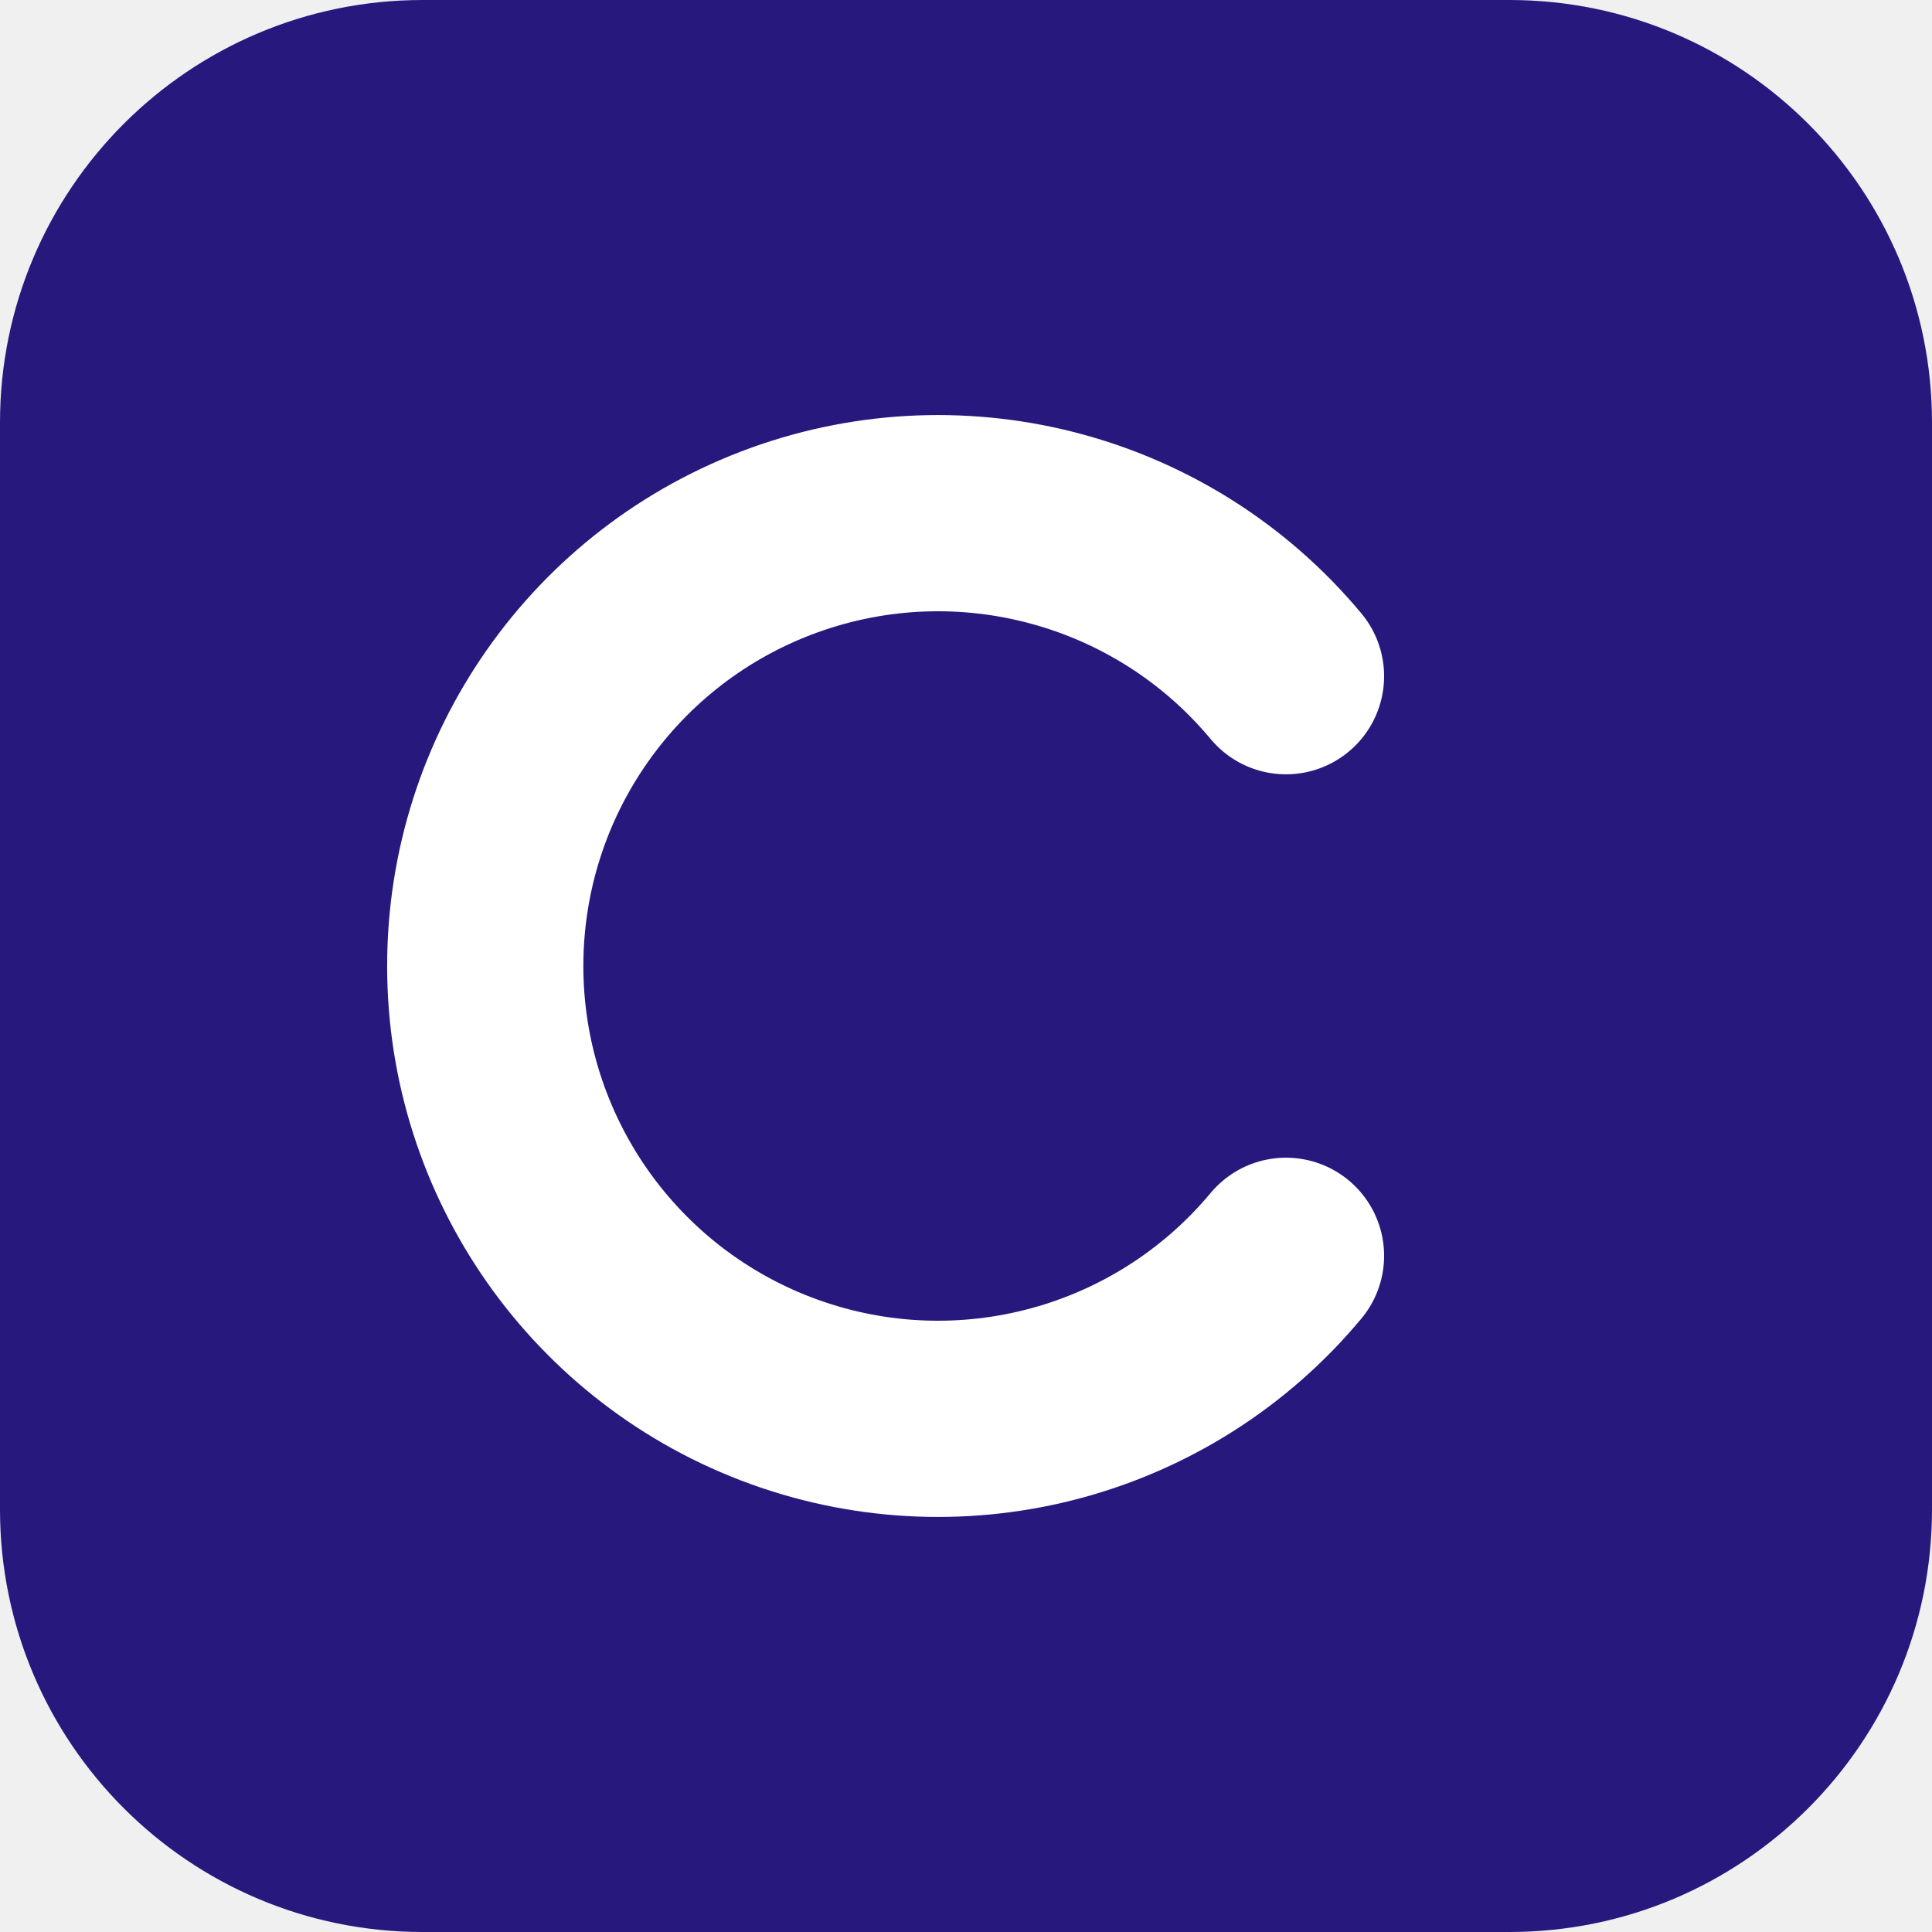
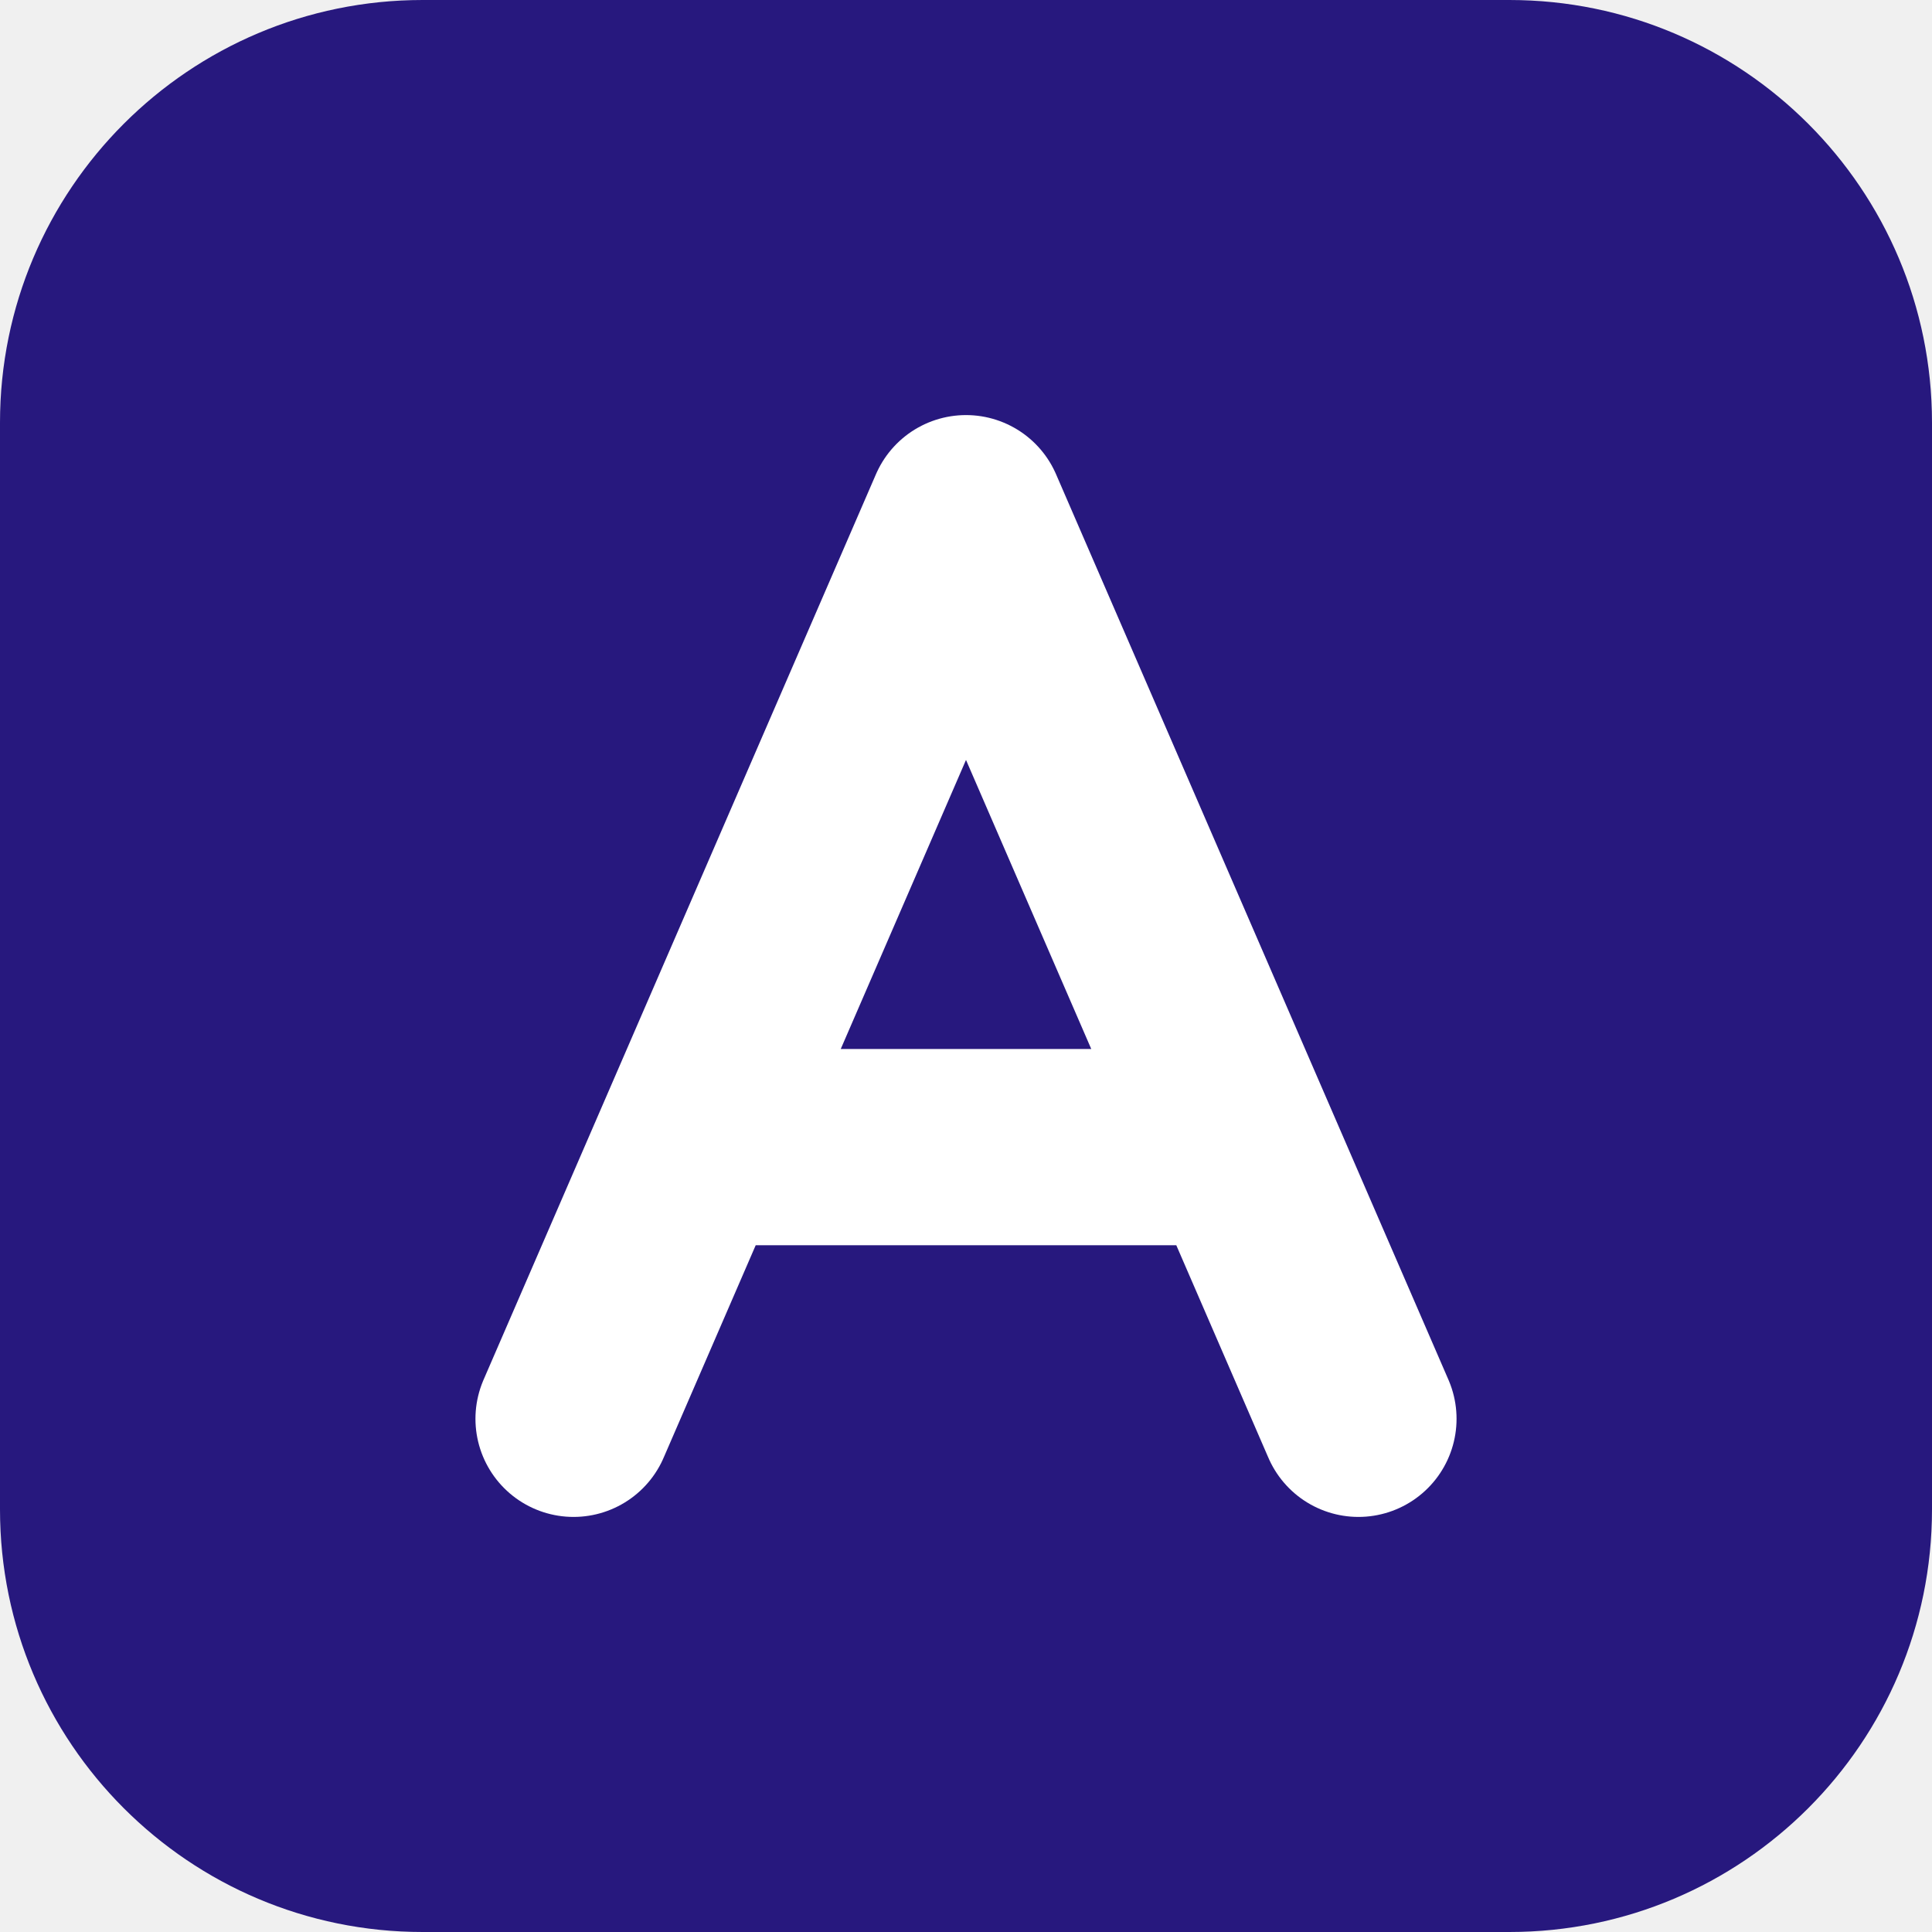
<svg xmlns="http://www.w3.org/2000/svg" viewBox="0 0 64 64" width="64" height="64">
  <rect width="64" height="64" rx="14" fill="#27187E" />
-   <path d="M42.6 22.4A15 15 0 1 0 42.6 41.6" fill="none" stroke="#fff" stroke-width="6.5" stroke-linecap="round" />
+   <path d="M19 47 32 17 45 47M24.5 38h15" fill="none" stroke="#fff" stroke-width="6.5" stroke-linecap="round" stroke-linejoin="round" />
</svg>
